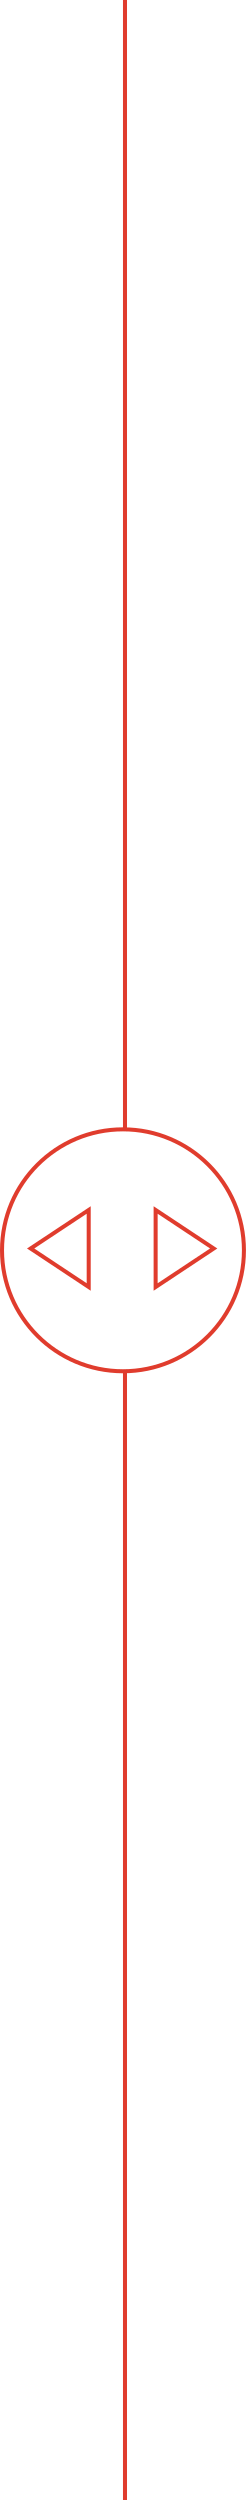
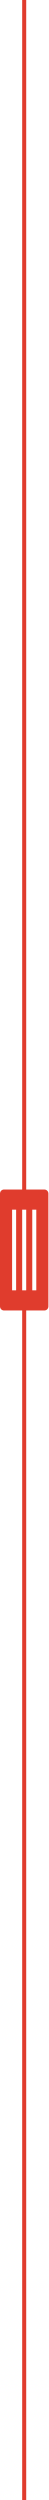
- <svg xmlns="http://www.w3.org/2000/svg" version="1.1" id="Layer_1" x="0px" y="0px" viewBox="0 0 122 1240.1" style="enable-background:new 0 0 122 1240.1;" xml:space="preserve">
+ <svg xmlns="http://www.w3.org/2000/svg" version="1.1" id="slider" x="0px" y="0px" viewBox="0 0 24 1240" style="enable-background:new 0 0 24 1240;" xml:space="preserve">
  <style type="text/css">
- 	.st0{fill:none;stroke:#E03C2D;stroke-width:2;stroke-miterlimit:10;}
+ 	.st0{fill:#E03C2D;}
</style>
-   <path class="st0" d="M61,680.2c33.1,0,60-26.9,60-60c0-33.1-26.9-60-60-60s-60,26.9-60,60C1,653.3,27.9,680.2,61,680.2z M77.2,638.4  l28.8-19.1l-28.8-19.1V638.4z M44,600.2l-28.8,19.1L44,638.4V600.2z M62,0v560 M62,680.1v560" />
+   <path id="path" class="st0" d="M13,590h-2V0h2V590z M13,650h-2v590h2V650z M24,592v56c0,1.1-0.9,2-2,2H2c-1.1,0-2-0.9-2-2v-56  c0-1.1,0.9-2,2-2h20C23.1,590,24,590.9,24,592z M8,600H6v40h2V600z M13,600h-2v40h2V600z M18,600h-2v40h2V600z" />
</svg>
